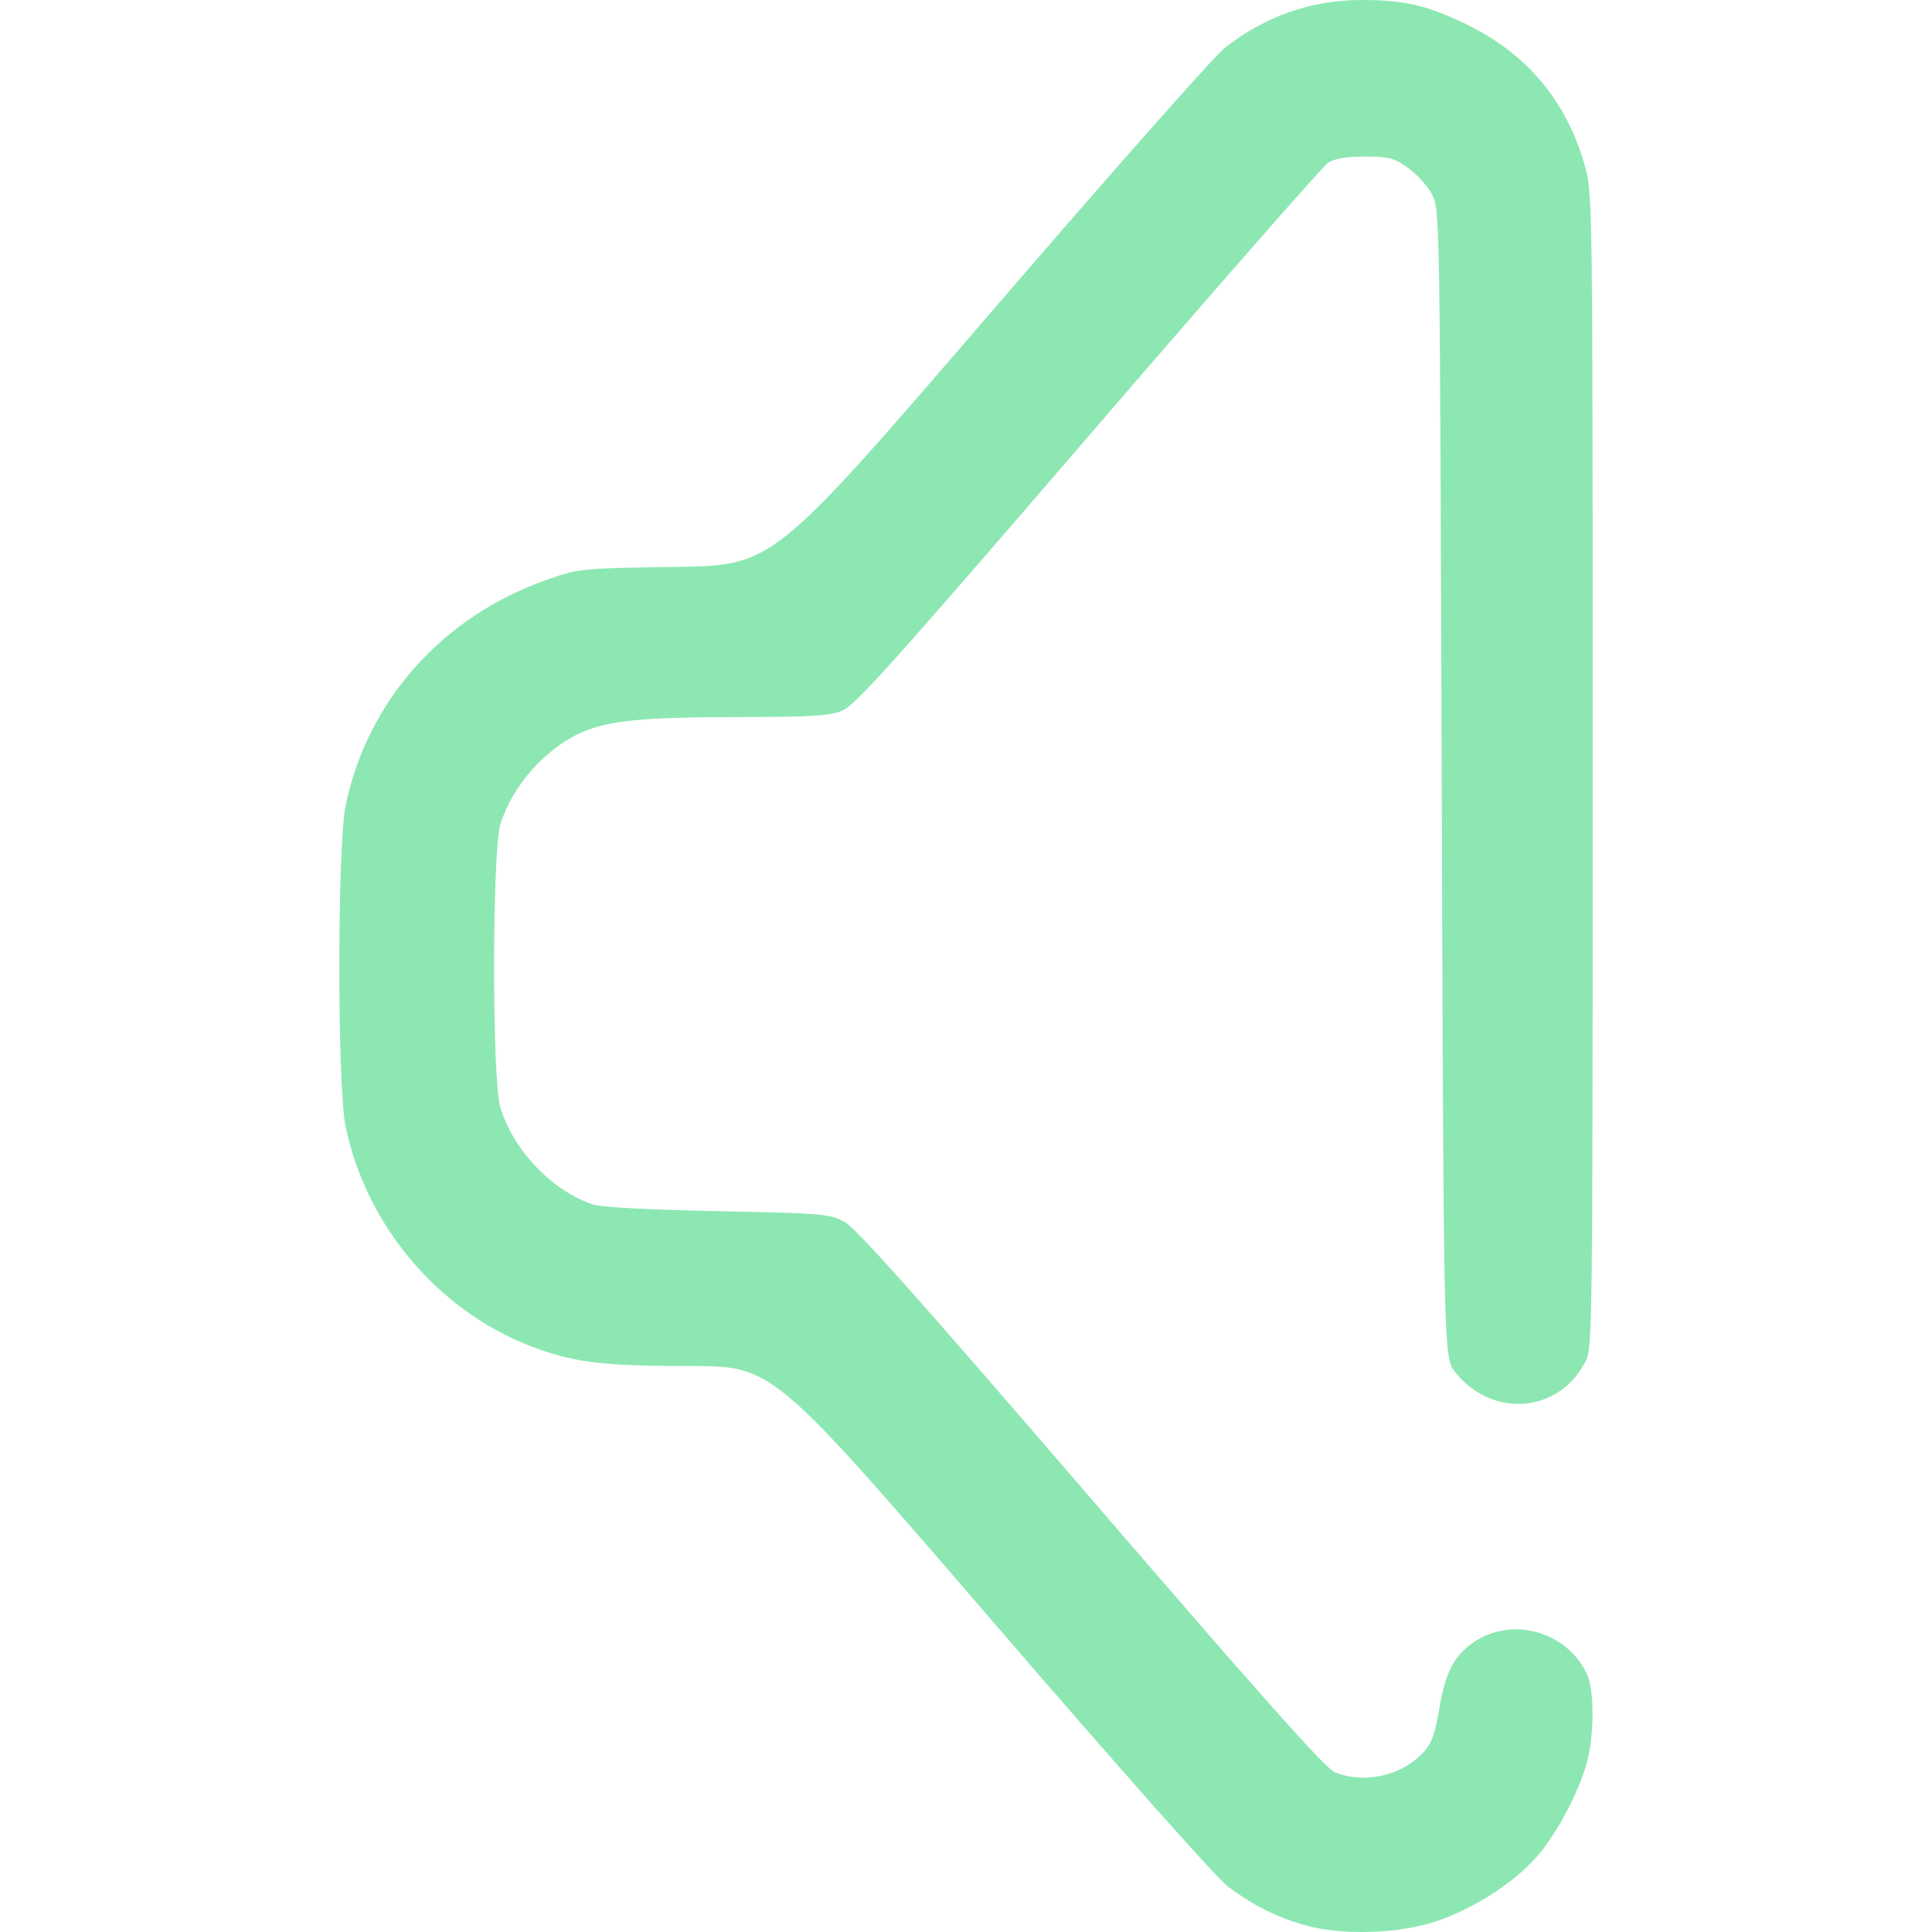
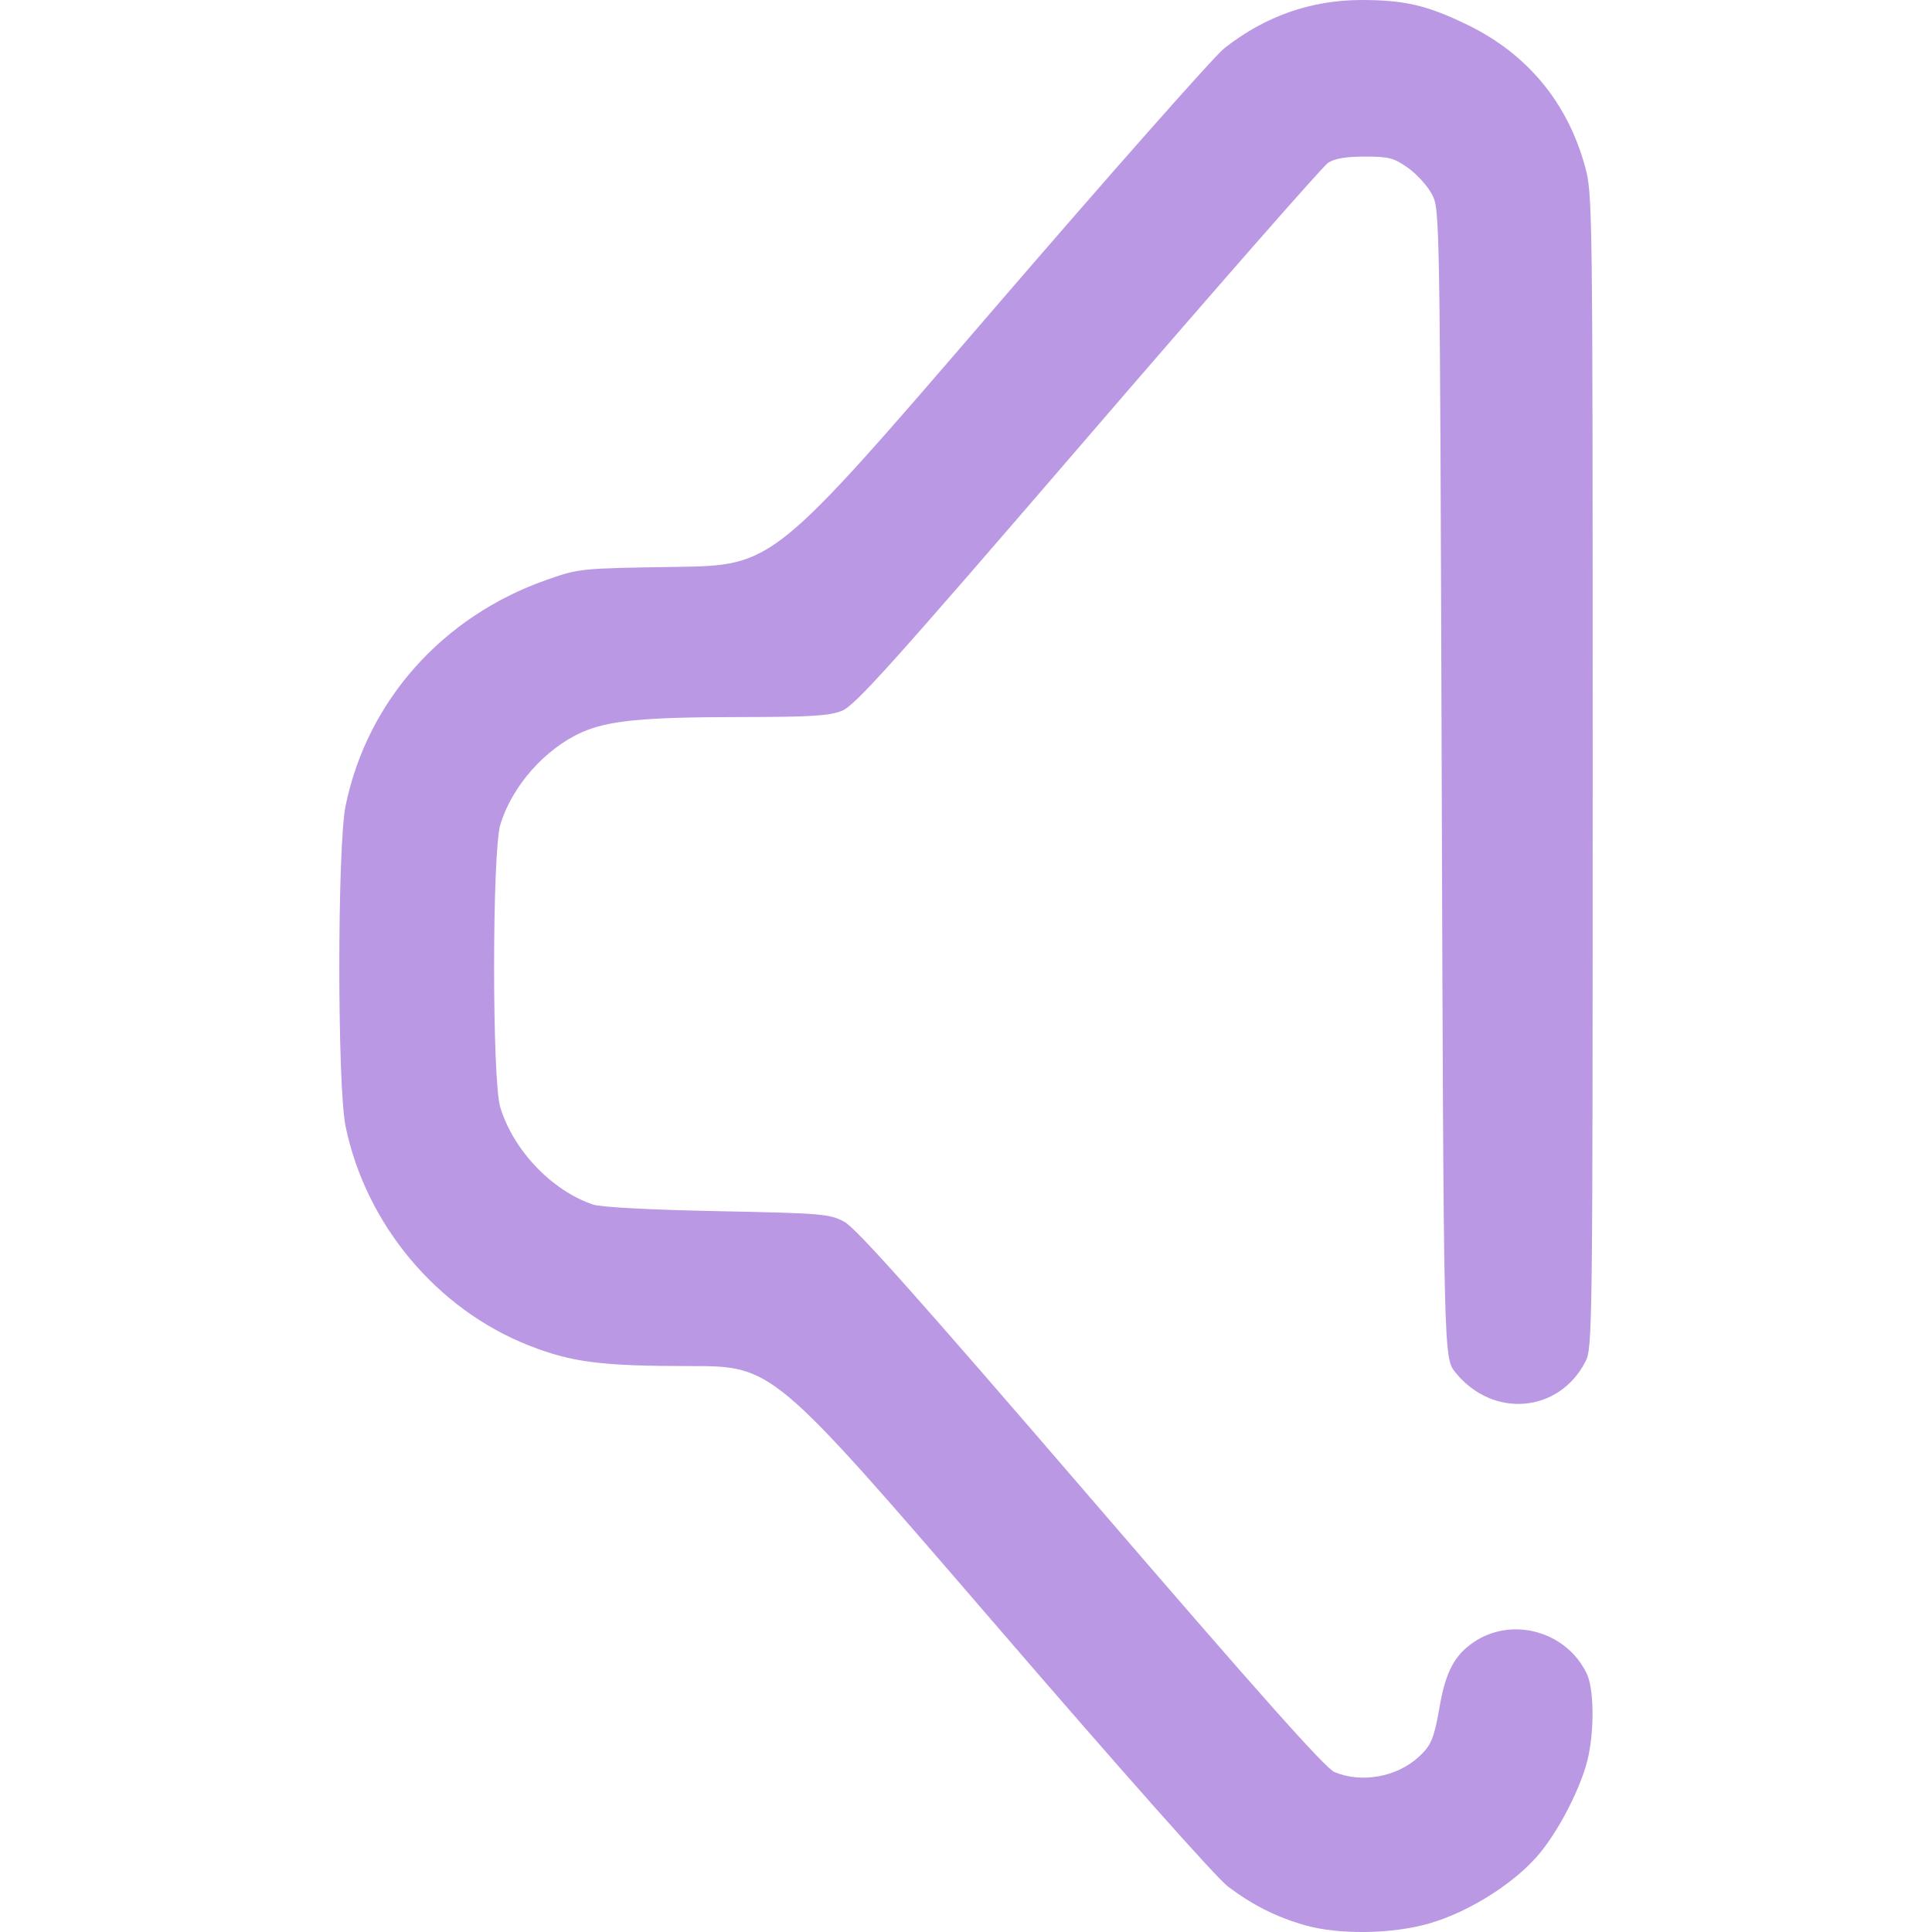
<svg xmlns="http://www.w3.org/2000/svg" xmlns:xlink="http://www.w3.org/1999/xlink" width="512" height="512" viewBox="0 0 135.467 135.467" version="1.1" id="svg1" xml:space="preserve">
  <defs id="defs1">
    <linearGradient id="linearGradient4">
-       <stop style="stop-color:#8de7b3;stop-opacity:1;" offset="0" id="stop4" />
-       <stop style="stop-color:#8de7b3;stop-opacity:1" offset="1" id="stop5" />
+       <stop style="stop-color:#ba98e3;stop-opacity:1;" offset="0" id="stop4" />
+       <stop style="stop-color:#ba98e3;stop-opacity:1" offset="1" id="stop5" />
    </linearGradient>
    <linearGradient xlink:href="#linearGradient4" id="linearGradient5" x1="33.295" y1="187.422" x2="108.519" y2="187.422" gradientUnits="userSpaceOnUse" gradientTransform="translate(12.46154,-68.79808)" />
  </defs>
  <g id="layer1" transform="matrix(0.9375449,0,0,0.9375449,-19.07431,-47.32768)">
    <path style="fill:url(#linearGradient5);fill-opacity:1" d="m 117.868,194.445 c -2.107,-0.614 -3.813,-1.474 -5.672,-2.861 -0.866,-0.646 -7.93,-8.606 -17.753,-20.006 -16.315,-18.932 -16.315,-18.932 -22.492,-18.932 -6.651,0 -8.825,-0.277 -12.026,-1.531 -6.901,-2.704 -12.217,-9.053 -13.735,-16.4 -0.625,-3.024 -0.622,-20.959 0.004,-23.988 1.617,-7.831 7.243,-14.148 15.032,-16.879 2.446,-0.858 2.479,-0.861 9.695,-0.971 7.24,-0.11 7.24,-0.11 23.408,-18.89 8.892,-10.329 16.804,-19.282 17.581,-19.897 3.027,-2.392 6.486,-3.609 10.264,-3.609 3.215,0 4.93,0.402 7.922,1.858 4.455,2.167 7.463,5.783 8.78,10.555 0.577,2.09 0.583,2.534 0.583,45.237 0,41.836 -0.016,43.158 -0.537,44.173 -1.982,3.865 -6.944,4.277 -9.737,0.809 -0.873,-1.084 -0.873,-1.084 -1.015,-44.027 -0.141,-42.868 -0.142,-42.944 -0.731,-44.071 -0.324,-0.621 -1.129,-1.51 -1.788,-1.976 -1.064,-0.752 -1.427,-0.847 -3.233,-0.847 -1.427,0 -2.25,0.141 -2.755,0.472 -0.396,0.26 -8.477,9.481 -17.958,20.493 -14.671,17.04 -17.409,20.089 -18.393,20.483 -0.953,0.381 -2.305,0.463 -7.712,0.468 -7.12,0.006 -9.751,0.26 -11.724,1.133 -2.755,1.219 -5.237,4.024 -6.11,6.905 -0.62,2.046 -0.626,19.103 -0.007,21.143 0.977,3.22 3.847,6.232 6.934,7.277 0.591,0.2 4.186,0.391 9.29,0.494 7.85,0.158 8.392,0.203 9.493,0.786 0.882,0.467 5.389,5.522 18.451,20.696 12.657,14.703 17.536,20.183 18.226,20.472 2.013,0.841 4.639,0.372 6.278,-1.121 0.961,-0.876 1.159,-1.355 1.606,-3.902 0.436,-2.479 1.104,-3.728 2.505,-4.683 2.882,-1.965 6.97,-0.829 8.481,2.356 0.511,1.076 0.57,3.95 0.127,6.108 -0.462,2.247 -2.293,5.81 -3.916,7.62 -1.885,2.103 -5.129,4.109 -7.984,4.936 -2.805,0.812 -6.826,0.863 -9.383,0.118 z" id="path3" />
  </g>
</svg>
